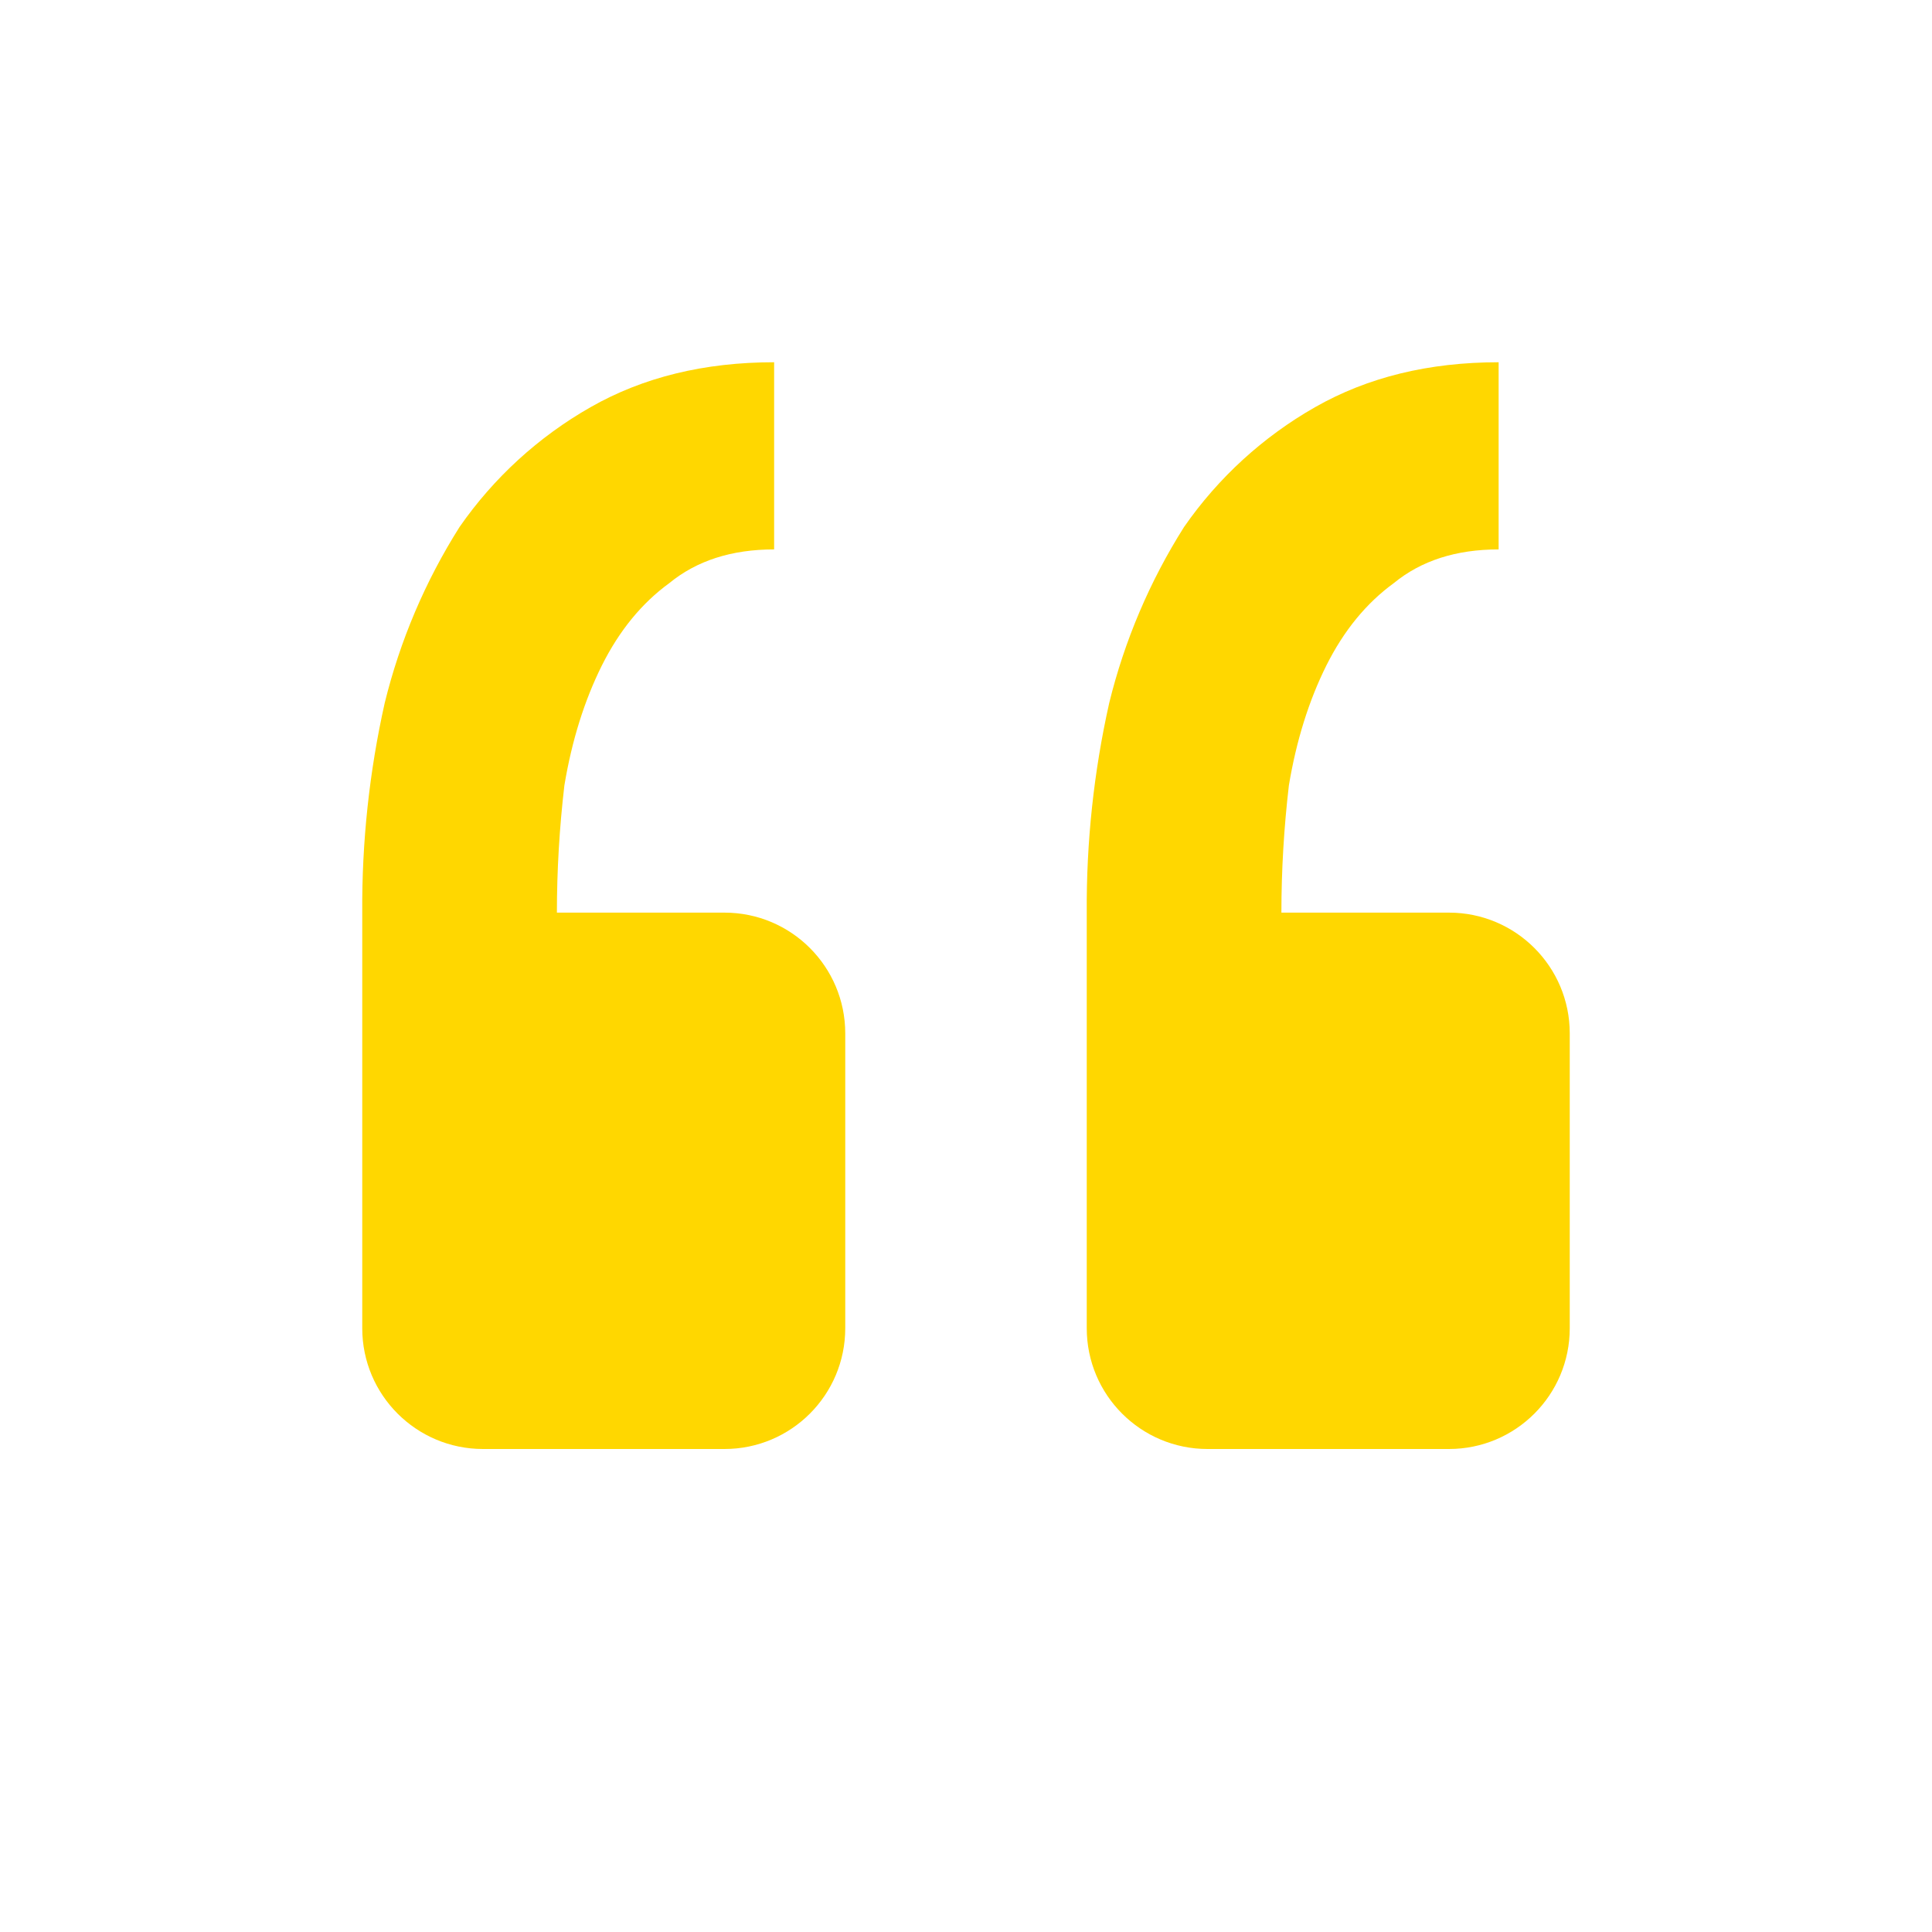
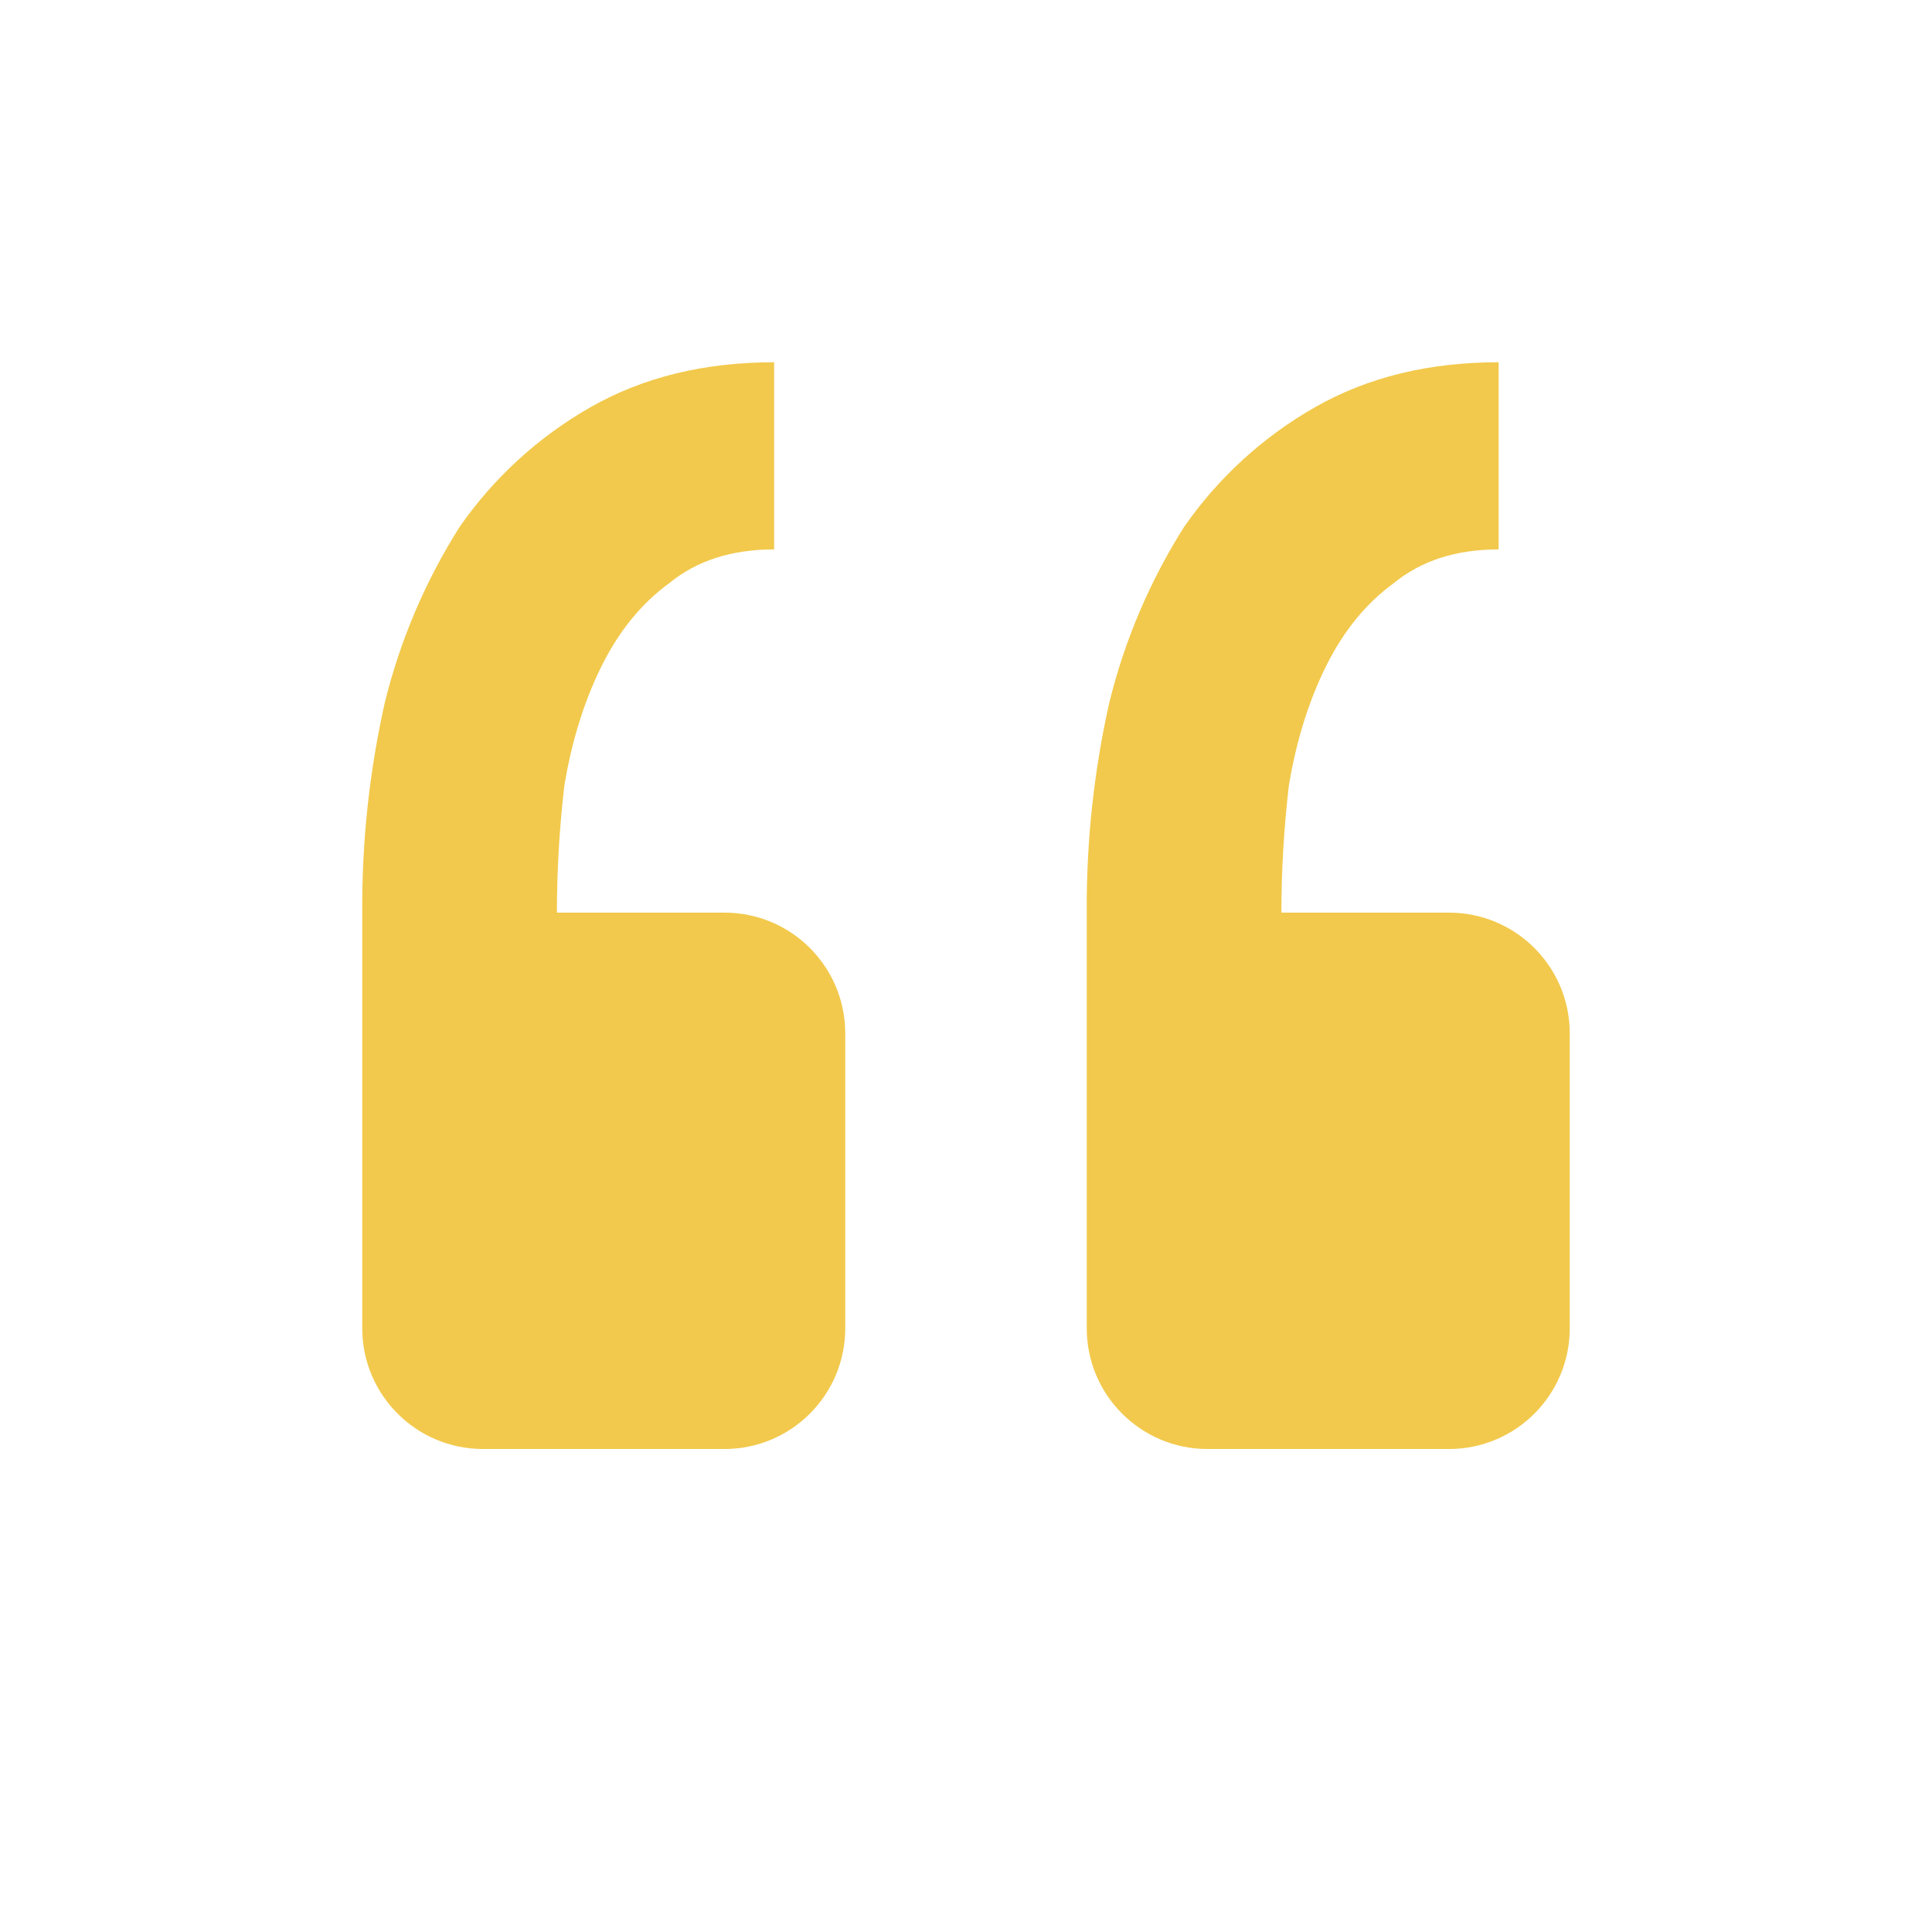
- <svg xmlns="http://www.w3.org/2000/svg" width="16" height="16" fill="gold" class="bi bi-quote" viewBox="0 0 16 16">
+ <svg xmlns="http://www.w3.org/2000/svg" width="16" height="16" fill="#f2c94c" class="bi bi-quote" viewBox="0 0 16 16">
  <path d="M12 12a1 1 0 0 0 1-1V8.558a1 1 0 0 0-1-1h-1.388c0-.351.021-.703.062-1.054.062-.372.166-.703.31-.992.145-.29.331-.517.559-.683.227-.186.516-.279.868-.279V3c-.579 0-1.085.124-1.52.372a3.322 3.322 0 0 0-1.085.992 4.92 4.92 0 0 0-.62 1.458A7.712 7.712 0 0 0 9 7.558V11a1 1 0 0 0 1 1zm-6 0a1 1 0 0 0 1-1V8.558a1 1 0 0 0-1-1H4.612c0-.351.021-.703.062-1.054.062-.372.166-.703.31-.992.145-.29.331-.517.559-.683.227-.186.516-.279.868-.279V3c-.579 0-1.085.124-1.52.372a3.322 3.322 0 0 0-1.085.992 4.92 4.92 0 0 0-.62 1.458A7.712 7.712 0 0 0 3 7.558V11a1 1 0 0 0 1 1z" />
</svg>
